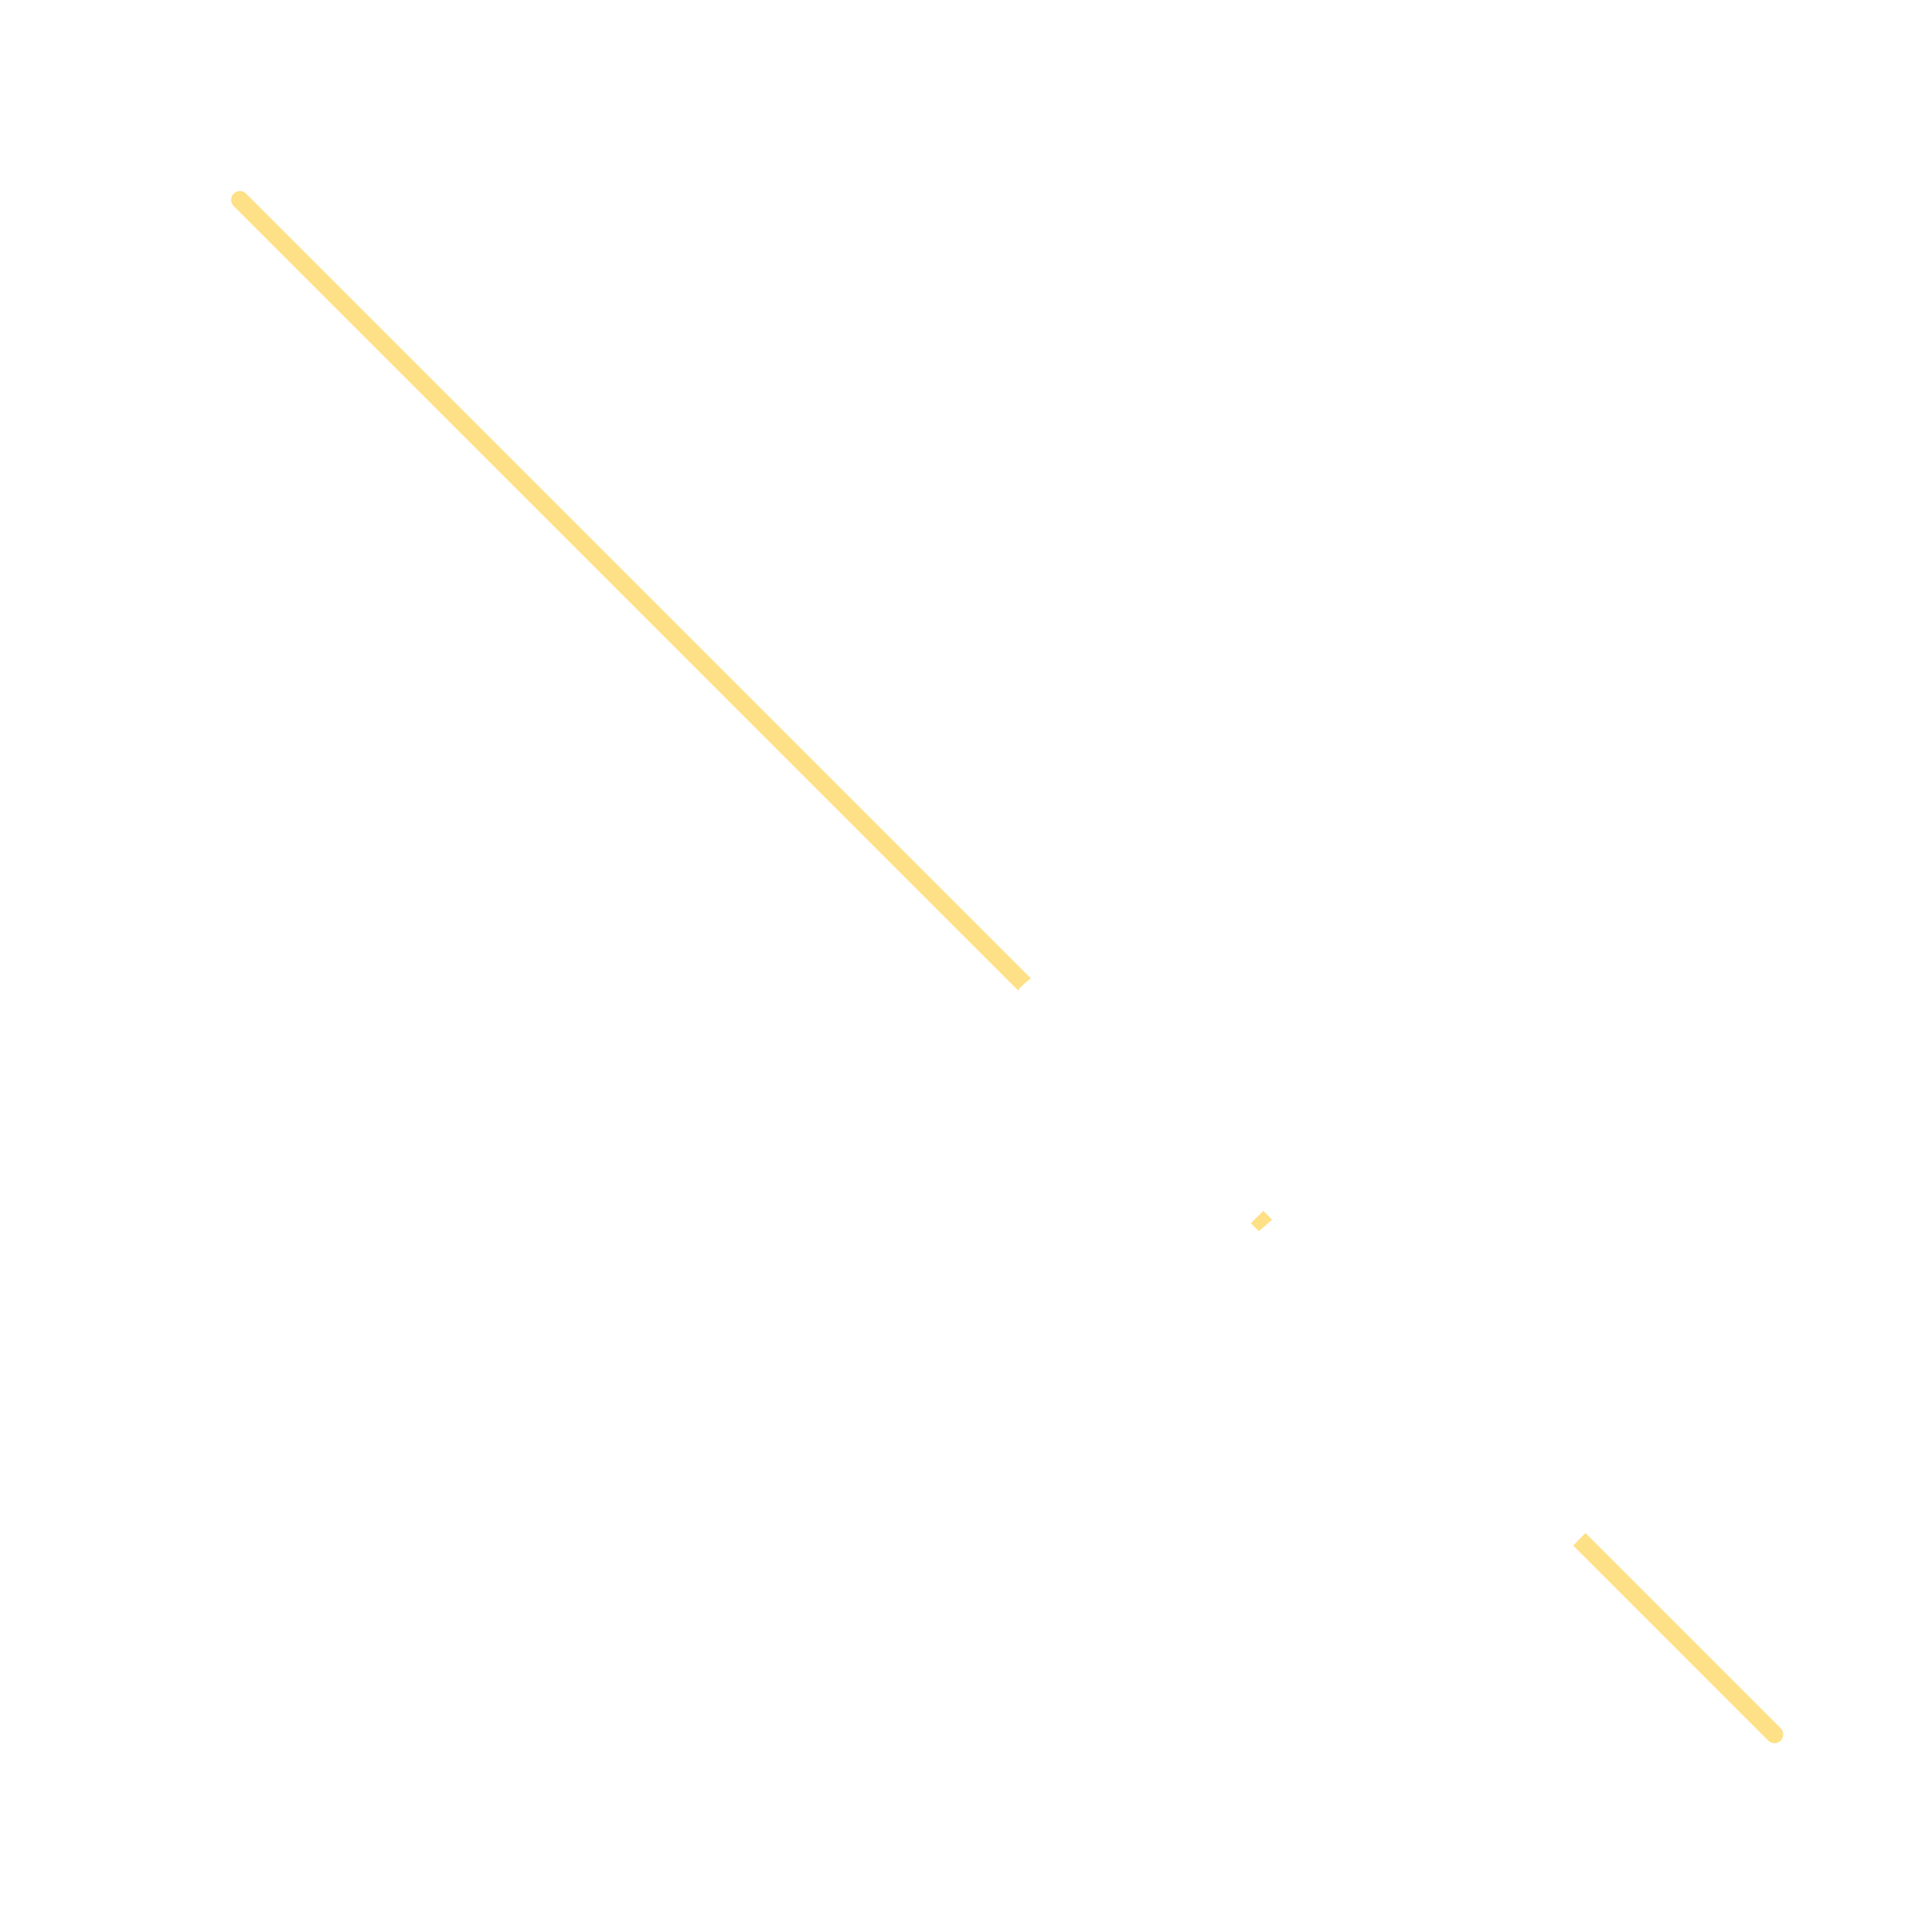
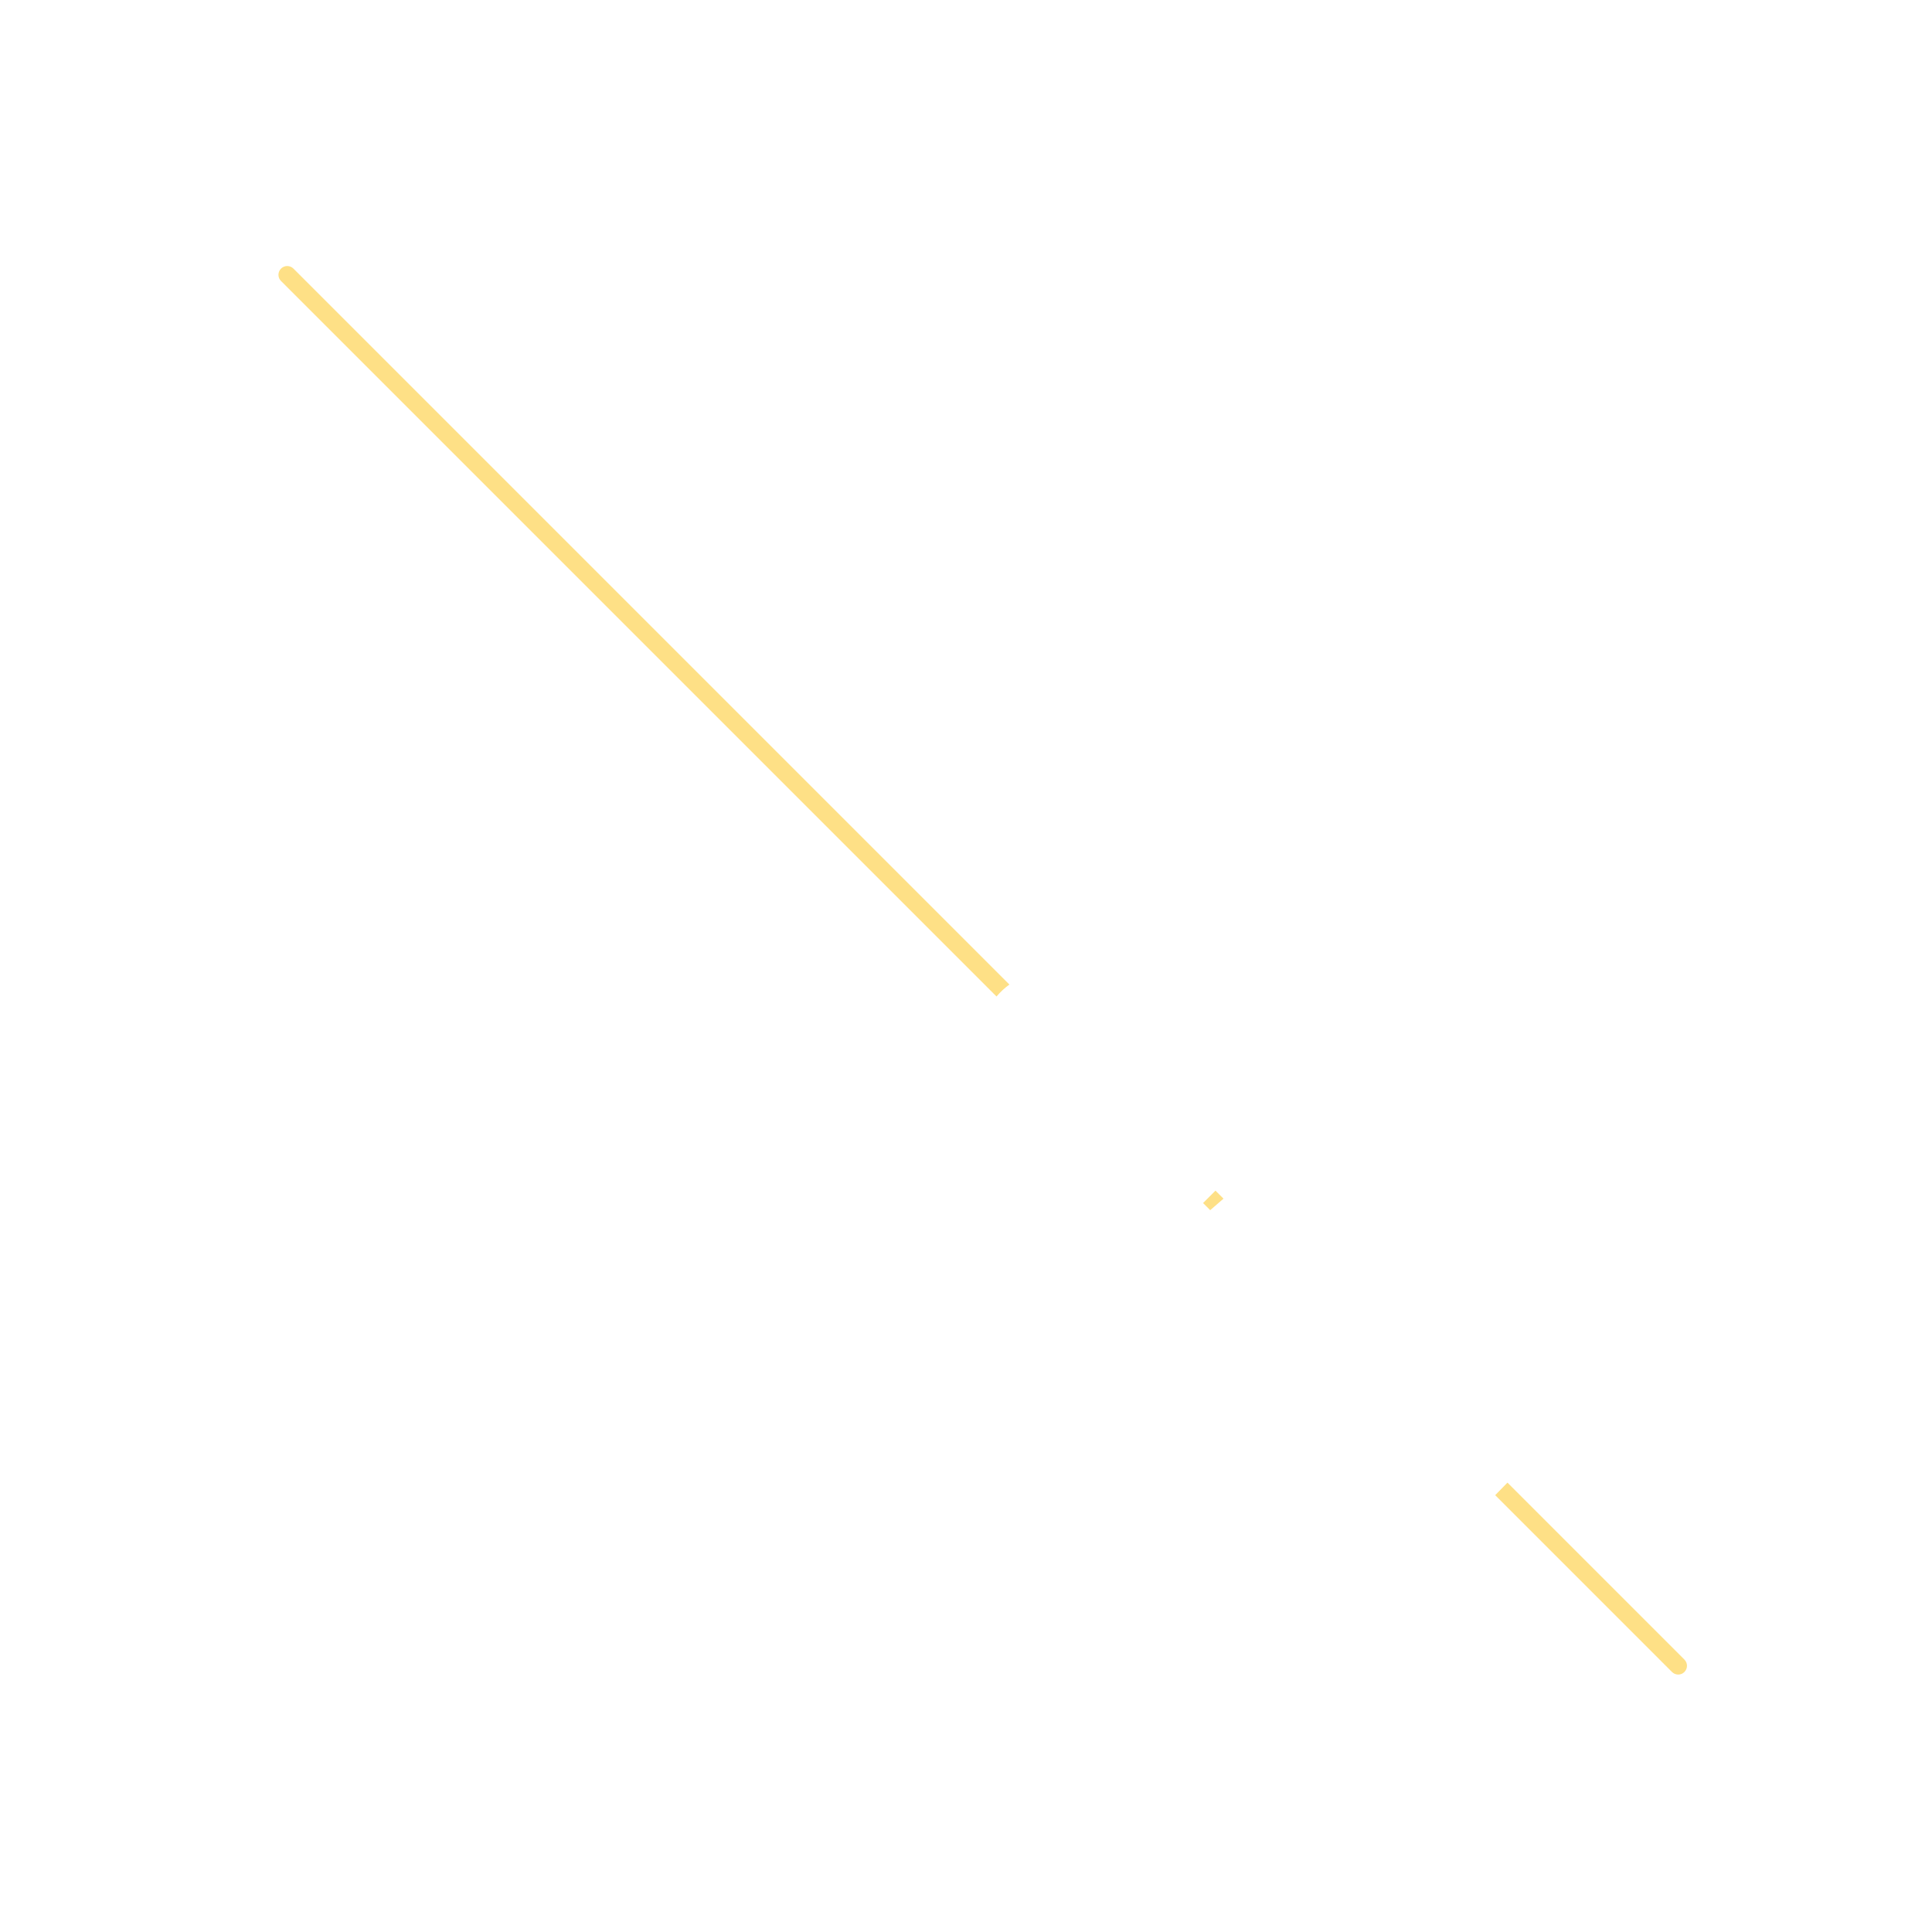
<svg xmlns="http://www.w3.org/2000/svg" width="220" height="220" viewBox="0 0 220 220" fill="none">
-   <path d="M202.767 196.793C203.158 197.183 203.158 197.816 202.767 198.207C202.377 198.597 201.744 198.597 201.353 198.207L179.141 175.995C179.612 175.523 180.079 175.047 180.54 174.565L202.767 196.793ZM144.859 138.885C144.356 139.33 143.851 139.768 143.345 140.198L142.442 139.296L143.856 137.882L144.859 138.885ZM26.608 22.048C26.999 21.657 27.632 21.657 28.022 22.048L117.387 111.412C116.842 111.801 116.347 112.258 115.914 112.767L26.608 23.462C26.218 23.071 26.218 22.438 26.608 22.048Z" fill="#FEE086" />
+   <path d="M191.806 188.978C192.196 189.368 192.196 190.001 191.806 190.392C191.415 190.782 190.782 190.782 190.392 190.392L170.259 170.259C170.73 169.788 171.196 169.311 171.656 168.828L191.806 188.978ZM139.321 136.493C138.818 136.939 138.313 137.376 137.806 137.806L136.993 136.993L138.407 135.579L139.321 136.493ZM32 30.586C32.391 30.195 33.024 30.195 33.414 30.586L114.94 112.112C114.397 112.504 113.905 112.962 113.474 113.474L32 32C31.61 31.61 31.61 30.977 32 30.586Z" fill="#FEE086" />
</svg>
